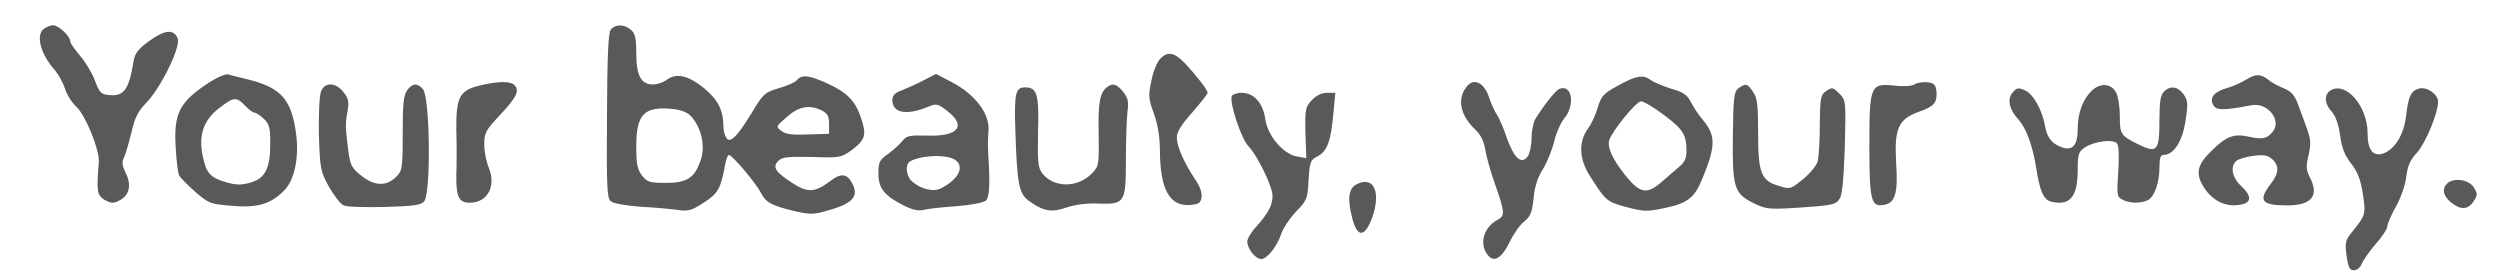
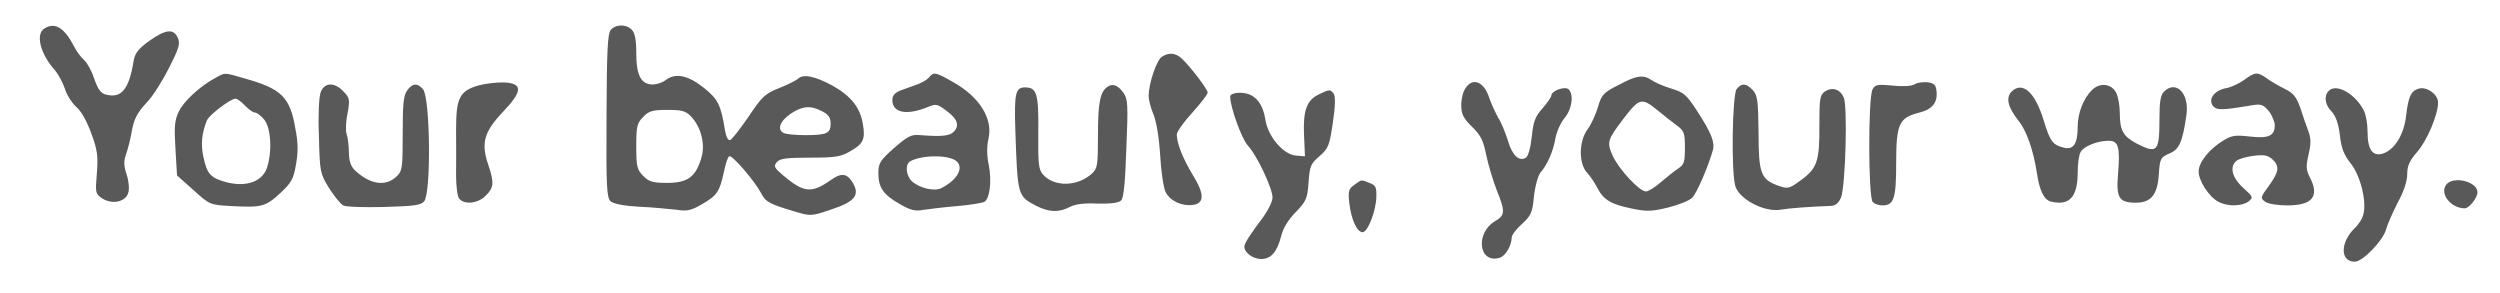
- <svg xmlns="http://www.w3.org/2000/svg" viewBox="0 0 111 12" width="111" height="12">
-   <path fill="#595959" d="M1.98 1.26 C1.56 1.5 1.79 2.4 2.44 3.12 C2.59 3.3 2.79 3.66 2.88 3.92 C2.96 4.2 3.2 4.57 3.4 4.75 C3.81 5.14 4.42 6.65 4.39 7.19 C4.28 8.5 4.3 8.66 4.65 8.88 C4.96 9.04 5.04 9.04 5.34 8.88 C5.76 8.64 5.85 8.18 5.56 7.64 C5.43 7.35 5.4 7.19 5.5 7.01 C5.56 6.88 5.71 6.39 5.83 5.91 C5.98 5.24 6.11 4.96 6.5 4.56 C7.14 3.9 8.03 2.09 7.89 1.71 C7.73 1.29 7.33 1.31 6.64 1.81 C6.14 2.17 5.99 2.36 5.93 2.72 C5.73 3.97 5.5 4.29 4.85 4.22 C4.49 4.19 4.42 4.12 4.21 3.57 C4.09 3.24 3.79 2.74 3.55 2.47 C3.33 2.21 3.12 1.92 3.12 1.84 C3.12 1.61 2.6 1.12 2.36 1.12 C2.26 1.12 2.09 1.19 1.98 1.26 Z M27.12 1.31 C27.01 1.44 26.96 2.49 26.95 5.12 C26.93 8.28 26.95 8.78 27.11 8.93 C27.24 9.04 27.74 9.12 28.44 9.18 C29.06 9.21 29.8 9.28 30.09 9.32 C30.55 9.39 30.71 9.35 31.24 9 C31.88 8.6 32.01 8.35 32.19 7.34 C32.23 7.09 32.31 6.88 32.36 6.88 C32.51 6.88 33.55 8.11 33.79 8.57 C34 8.99 34.27 9.14 35.35 9.39 C35.88 9.51 36.12 9.53 36.6 9.39 C37.83 9.06 38.14 8.76 37.86 8.18 C37.62 7.7 37.35 7.66 36.85 8.05 C36.16 8.56 35.86 8.57 35.14 8.1 C34.41 7.62 34.29 7.41 34.56 7.14 C34.73 6.97 35 6.95 36.04 6.97 C37.3 7.01 37.33 7.01 37.85 6.64 C38.41 6.21 38.49 5.99 38.23 5.24 C37.99 4.5 37.62 4.12 36.81 3.74 C35.95 3.34 35.6 3.29 35.38 3.56 C35.3 3.66 34.93 3.82 34.56 3.92 C33.95 4.11 33.88 4.17 33.39 4.99 C32.74 6.06 32.41 6.39 32.25 6.12 C32.18 6.02 32.12 5.8 32.12 5.62 C32.12 4.9 31.88 4.42 31.24 3.9 C30.54 3.34 30.01 3.22 29.58 3.56 C29.44 3.66 29.18 3.75 28.99 3.75 C28.46 3.75 28.25 3.35 28.25 2.36 C28.25 1.72 28.2 1.49 28.03 1.34 C27.74 1.07 27.33 1.06 27.12 1.31 Z M30.69 5.17 C31.12 5.65 31.31 6.41 31.14 7.01 C30.88 7.88 30.53 8.12 29.58 8.12 C28.85 8.12 28.74 8.09 28.51 7.8 C28.3 7.52 28.25 7.29 28.25 6.5 C28.25 5.06 28.6 4.71 29.88 4.84 C30.24 4.88 30.53 4.99 30.69 5.17 Z M36.5 4.91 C36.74 5.04 36.81 5.16 36.81 5.5 L36.81 5.94 L35.88 5.97 C35.18 6 34.88 5.96 34.69 5.81 C34.44 5.62 34.45 5.61 34.94 5.19 C35.48 4.71 35.95 4.64 36.5 4.91 Z M51.51 2.61 C51.38 2.75 51.2 3.17 51.12 3.59 C50.98 4.24 50.99 4.39 51.24 5.06 C51.41 5.55 51.5 6.11 51.5 6.69 C51.51 8.43 51.94 9.18 52.86 9.1 C53.24 9.06 53.31 9.01 53.35 8.75 C53.38 8.55 53.25 8.22 53.05 7.94 C52.58 7.24 52.25 6.5 52.25 6.1 C52.25 5.86 52.46 5.52 52.94 4.99 C53.31 4.56 53.62 4.17 53.62 4.12 C53.62 4 53.16 3.4 52.64 2.84 C52.15 2.32 51.86 2.26 51.51 2.61 Z M9.11 3.78 C7.96 4.56 7.71 5.09 7.8 6.52 C7.83 7.12 7.9 7.7 7.96 7.8 C8.01 7.9 8.34 8.22 8.68 8.53 C9.28 9.04 9.34 9.06 10.3 9.14 C11.46 9.24 12.06 9.05 12.66 8.41 C13.12 7.91 13.31 6.81 13.11 5.7 C12.89 4.35 12.4 3.86 10.94 3.51 C10.6 3.42 10.23 3.34 10.11 3.3 C9.99 3.28 9.55 3.47 9.11 3.78 Z M10.88 4.69 C11.04 4.86 11.23 5 11.3 5 C11.36 5 11.55 5.12 11.71 5.27 C11.95 5.5 12 5.67 12 6.34 C12 7.46 11.79 7.91 11.14 8.1 C10.74 8.22 10.51 8.22 10.1 8.11 C9.35 7.9 9.16 7.7 9.01 6.97 C8.8 6.01 9.03 5.34 9.73 4.8 C10.4 4.29 10.49 4.29 10.88 4.69 Z M41 3.57 C40.69 3.74 40.25 3.92 40.04 4.01 C39.74 4.11 39.62 4.24 39.62 4.44 C39.62 5.02 40.25 5.14 41.21 4.74 C41.58 4.59 41.64 4.6 42.05 4.92 C42.93 5.59 42.55 6.07 41.18 6.02 C40.36 6 40.25 6.02 40.04 6.29 C39.91 6.44 39.62 6.7 39.41 6.85 C39.05 7.1 39 7.21 39 7.7 C39 8.35 39.26 8.69 40.12 9.12 C40.51 9.32 40.78 9.38 41.05 9.31 C41.26 9.26 41.93 9.19 42.53 9.15 C43.15 9.1 43.69 8.99 43.78 8.9 C43.94 8.74 43.96 8.1 43.88 6.88 C43.86 6.56 43.86 6.09 43.89 5.8 C43.95 5.06 43.3 4.2 42.3 3.67 L41.56 3.28 L41 3.57 Z M42.44 7.12 C42.83 7.44 42.54 7.97 41.78 8.36 C41.44 8.54 40.86 8.39 40.48 8.04 C40.23 7.81 40.18 7.31 40.4 7.17 C40.89 6.88 42.1 6.84 42.44 7.12 Z M99.74 3.53 C99.5 3.67 99.14 3.84 98.91 3.9 C98.33 4.06 98.09 4.32 98.26 4.65 C98.4 4.91 98.71 4.91 99.98 4.67 C100.69 4.54 101.33 5.36 100.9 5.86 C100.65 6.16 100.46 6.2 99.85 6.07 C99.18 5.92 98.85 6.05 98.2 6.69 C97.6 7.26 97.49 7.64 97.76 8.16 C98.15 8.9 98.84 9.25 99.56 9.07 C99.98 8.97 99.96 8.68 99.5 8.25 C99.1 7.88 99.01 7.38 99.3 7.14 C99.39 7.06 99.73 6.96 100.05 6.92 C100.51 6.86 100.68 6.89 100.88 7.06 C101.21 7.36 101.19 7.69 100.81 8.18 C100.25 8.91 100.41 9.12 101.55 9.12 C102.64 9.12 102.99 8.69 102.55 7.86 C102.39 7.54 102.38 7.38 102.5 6.89 C102.61 6.4 102.6 6.2 102.44 5.74 C102.33 5.44 102.15 4.95 102.04 4.65 C101.89 4.24 101.75 4.07 101.4 3.92 C101.15 3.82 100.86 3.66 100.75 3.57 C100.4 3.28 100.16 3.26 99.74 3.53 Z M71.84 3.8 C71.2 4.15 71.1 4.25 70.94 4.77 C70.85 5.1 70.65 5.52 70.5 5.72 C70.08 6.3 70.11 7.06 70.59 7.81 C71.31 8.94 71.33 8.95 72.2 9.19 C72.94 9.39 73.14 9.4 73.8 9.26 C74.91 9.04 75.23 8.81 75.58 7.94 C76.19 6.47 76.19 6.01 75.58 5.29 C75.41 5.1 75.19 4.75 75.08 4.54 C74.91 4.21 74.74 4.09 74.2 3.94 C73.84 3.82 73.44 3.66 73.3 3.56 C72.96 3.3 72.66 3.35 71.84 3.8 Z M73.9 5.12 C74.73 5.75 74.88 5.97 74.88 6.72 C74.88 7.02 74.79 7.22 74.55 7.41 C74.38 7.56 74 7.88 73.74 8.11 C73.12 8.64 72.81 8.57 72.21 7.84 C71.61 7.11 71.35 6.54 71.45 6.22 C71.59 5.8 72.65 4.5 72.86 4.5 C72.98 4.5 73.44 4.77 73.9 5.12 Z M21.33 3.79 C20.4 4.01 20.25 4.3 20.26 5.75 C20.28 6.4 20.28 7.33 20.26 7.8 C20.25 8.76 20.38 9 20.86 9 C21.65 9 22.04 8.26 21.7 7.44 C21.59 7.17 21.5 6.72 21.5 6.41 C21.5 5.91 21.56 5.79 22.16 5.15 C22.91 4.35 23.08 4.05 22.86 3.8 C22.7 3.6 22.18 3.59 21.33 3.79 Z M65.08 3.9 C64.69 4.44 64.86 5.15 65.5 5.75 C65.73 5.96 65.88 6.26 65.94 6.62 C65.99 6.94 66.19 7.65 66.39 8.21 C66.81 9.41 66.83 9.57 66.51 9.75 C65.89 10.07 65.66 10.8 66.04 11.3 C66.31 11.68 66.66 11.49 67.01 10.78 C67.19 10.4 67.49 9.97 67.67 9.84 C67.95 9.61 68.03 9.43 68.09 8.81 C68.14 8.3 68.26 7.89 68.51 7.5 C68.7 7.19 68.92 6.64 69.01 6.27 C69.09 5.91 69.29 5.46 69.45 5.26 C69.96 4.65 69.79 3.71 69.23 3.95 C69.06 4.01 68.48 4.77 68.16 5.3 C68.08 5.45 68 5.82 68 6.14 C68 6.45 67.92 6.81 67.83 6.95 C67.55 7.31 67.24 7.04 66.92 6.17 C66.79 5.77 66.59 5.3 66.48 5.12 C66.36 4.95 66.21 4.6 66.12 4.34 C65.9 3.64 65.4 3.42 65.08 3.9 Z M85 3.75 C84.89 3.82 84.53 3.85 84.11 3.8 C83.04 3.69 83 3.79 83 6.5 C83 8.89 83.08 9.19 83.62 9.1 C84.14 9.04 84.28 8.59 84.19 7.25 C84.1 5.71 84.28 5.3 85.18 4.97 C85.89 4.72 86.01 4.57 85.98 4.06 C85.94 3.75 85.88 3.69 85.56 3.65 C85.36 3.64 85.1 3.67 85 3.75 Z M14.25 4.07 C14.18 4.26 14.14 5.11 14.16 6 C14.21 7.52 14.23 7.61 14.61 8.3 C14.84 8.69 15.11 9.05 15.24 9.11 C15.36 9.19 16.19 9.21 17.07 9.19 C18.43 9.15 18.71 9.1 18.84 8.93 C19.14 8.51 19.09 4.32 18.78 3.96 C18.53 3.67 18.3 3.69 18.07 4.02 C17.91 4.25 17.88 4.66 17.88 5.94 C17.88 7.52 17.86 7.59 17.56 7.88 C17.12 8.29 16.6 8.25 16.03 7.79 C15.61 7.46 15.55 7.33 15.46 6.67 C15.33 5.61 15.33 5.49 15.43 4.94 C15.5 4.52 15.48 4.38 15.25 4.09 C14.9 3.64 14.41 3.64 14.25 4.07 Z M49.18 3.85 C48.84 4.07 48.75 4.54 48.78 5.92 C48.8 7.29 48.79 7.38 48.51 7.67 C47.88 8.35 46.8 8.36 46.28 7.7 C46.09 7.45 46.06 7.2 46.09 5.84 C46.14 4.17 46.04 3.88 45.51 3.88 C45.09 3.88 45.03 4.14 45.08 5.75 C45.16 8.26 45.24 8.62 45.74 8.96 C46.36 9.39 46.71 9.44 47.36 9.21 C47.73 9.09 48.26 9.01 48.79 9.04 C49.95 9.07 49.99 9.01 49.99 7.04 C49.99 6.17 50.03 5.24 50.06 4.95 C50.12 4.54 50.09 4.36 49.88 4.09 C49.6 3.75 49.43 3.67 49.18 3.85 Z M77.2 3.91 C76.99 4.06 76.96 4.3 76.94 5.96 C76.91 8.3 76.99 8.57 77.8 8.99 C78.44 9.31 78.51 9.32 80.41 9.18 C81.35 9.11 81.54 9.06 81.68 8.82 C81.8 8.65 81.86 7.92 81.91 6.51 C81.96 4.46 81.96 4.45 81.66 4.15 C81.39 3.88 81.34 3.86 81.09 4.04 C80.84 4.2 80.81 4.32 80.8 5.52 C80.8 6.24 80.75 6.97 80.71 7.15 C80.66 7.34 80.38 7.69 80.06 7.95 C79.51 8.4 79.48 8.41 79 8.26 C78.2 8.03 78.06 7.7 78.06 5.94 C78.06 4.7 78.03 4.36 77.84 4.09 C77.59 3.7 77.51 3.69 77.2 3.91 Z M92.89 4.01 C92.48 4.4 92.25 5.01 92.25 5.72 C92.25 6.42 92.04 6.69 91.6 6.56 C91.14 6.41 90.9 6.14 90.81 5.65 C90.69 4.91 90.28 4.17 89.91 4.01 C89.61 3.88 89.54 3.89 89.35 4.12 C89.11 4.42 89.21 4.86 89.62 5.31 C89.95 5.67 90.23 6.41 90.39 7.35 C90.56 8.49 90.73 8.86 91.06 8.95 C91.9 9.16 92.25 8.75 92.25 7.54 C92.25 6.85 92.29 6.74 92.56 6.55 C93 6.26 93.88 6.16 94.01 6.39 C94.08 6.49 94.09 7.05 94.05 7.64 C93.98 8.65 93.99 8.74 94.23 8.86 C94.55 9.04 95.06 9.04 95.38 8.88 C95.66 8.72 95.88 8.11 95.88 7.42 C95.88 7.02 95.93 6.88 96.05 6.88 C96.5 6.88 96.88 6.32 97.03 5.42 C97.15 4.62 97.15 4.49 96.96 4.2 C96.71 3.84 96.36 3.78 96.08 4.07 C95.93 4.21 95.88 4.52 95.88 5.25 C95.88 6.75 95.79 6.84 94.84 6.36 C94.16 6.01 94.12 5.95 94.12 5.12 C94.12 4.75 94.05 4.3 93.96 4.12 C93.75 3.71 93.28 3.66 92.89 4.01 Z M103.48 4.01 C103.18 4.19 103.2 4.61 103.53 4.96 C103.7 5.15 103.83 5.51 103.9 6.01 C103.98 6.57 104.1 6.9 104.39 7.26 C104.68 7.64 104.81 7.96 104.91 8.61 C105.05 9.54 105.05 9.53 104.36 10.39 C104.14 10.68 104.11 10.81 104.19 11.36 C104.26 11.88 104.33 12 104.51 12 C104.65 12 104.8 11.88 104.86 11.71 C104.93 11.55 105.21 11.15 105.49 10.82 C105.78 10.5 106 10.15 106 10.04 C106 9.93 106.18 9.53 106.39 9.15 C106.6 8.78 106.8 8.2 106.84 7.84 C106.9 7.36 107.01 7.1 107.33 6.76 C107.71 6.32 108.25 5.02 108.25 4.51 C108.25 4.17 107.71 3.82 107.38 3.94 C107.04 4.04 106.93 4.3 106.83 5.15 C106.73 5.99 106.33 6.62 105.83 6.81 C105.36 6.97 105.12 6.66 105.12 5.91 C105.12 4.71 104.16 3.61 103.48 4.01 Z M54.69 4.27 C54.58 4.56 55.11 6.16 55.43 6.49 C55.84 6.92 56.5 8.29 56.5 8.69 C56.5 9.1 56.33 9.44 55.8 10.04 C55.56 10.29 55.38 10.6 55.38 10.72 C55.38 11.05 55.74 11.5 56 11.5 C56.26 11.5 56.7 10.95 56.9 10.35 C56.98 10.12 57.26 9.7 57.54 9.4 C58.03 8.9 58.06 8.82 58.1 8 C58.15 7.19 58.18 7.1 58.5 6.94 C58.93 6.71 59.09 6.27 59.2 5.06 L59.29 4.12 L58.91 4.12 C58.68 4.12 58.44 4.24 58.24 4.45 C57.96 4.75 57.94 4.86 57.96 5.9 L58 7.02 L57.59 6.95 C56.98 6.84 56.29 6.04 56.18 5.3 C56.08 4.57 55.68 4.12 55.12 4.12 C54.91 4.12 54.71 4.2 54.69 4.27 Z M60.24 8.18 C59.88 8.35 59.81 8.81 60.04 9.69 C60.26 10.55 60.59 10.55 60.91 9.7 C61.34 8.54 61 7.79 60.24 8.18 Z M108.65 8.15 C108.41 8.39 108.48 8.71 108.83 8.99 C109.26 9.34 109.58 9.31 109.83 8.94 C110.01 8.65 110.01 8.6 109.83 8.31 C109.6 7.96 108.93 7.88 108.65 8.15 Z" />
+ <svg xmlns="http://www.w3.org/2000/svg" viewBox="0 0 111 13" width="111" height="13">
+   <path fill="#595959" d="M1.98 1.26 C1.56 1.5 1.79 2.4 2.44 3.12 C2.59 3.3 2.79 3.66 2.88 3.94 C2.96 4.21 3.19 4.57 3.39 4.75 C3.62 4.95 3.86 5.39 4.06 5.94 C4.33 6.67 4.36 6.95 4.3 7.7 C4.23 8.56 4.23 8.6 4.54 8.81 C4.99 9.1 5.6 8.96 5.7 8.54 C5.75 8.38 5.71 8 5.62 7.74 C5.49 7.35 5.49 7.14 5.6 6.84 C5.68 6.61 5.78 6.21 5.83 5.94 C5.94 5.29 6.06 5.04 6.56 4.5 C6.79 4.26 7.21 3.6 7.5 3.02 C7.96 2.12 8.01 1.94 7.89 1.67 C7.7 1.26 7.36 1.3 6.62 1.82 C6.14 2.17 5.99 2.36 5.93 2.72 C5.73 3.96 5.39 4.38 4.71 4.2 C4.48 4.15 4.35 3.97 4.19 3.51 C4.08 3.17 3.88 2.8 3.74 2.67 C3.59 2.54 3.39 2.27 3.29 2.06 C2.86 1.24 2.45 0.97 1.98 1.26 Z M27.11 1.34 C26.98 1.5 26.94 2.29 26.93 5.14 C26.91 8.34 26.94 8.76 27.11 8.94 C27.25 9.05 27.69 9.14 28.38 9.18 C28.96 9.2 29.7 9.28 30.01 9.31 C30.51 9.39 30.68 9.35 31.18 9.06 C31.84 8.68 31.95 8.51 32.14 7.64 C32.21 7.29 32.31 6.97 32.38 6.94 C32.5 6.86 33.51 8.04 33.79 8.57 C33.99 8.97 34.16 9.06 35.35 9.41 C35.99 9.6 36.04 9.6 36.94 9.29 C37.99 8.94 38.2 8.64 37.83 8.06 C37.58 7.69 37.34 7.67 36.88 8 C36.02 8.6 35.69 8.56 34.75 7.77 C34.38 7.45 34.34 7.38 34.49 7.2 C34.62 7.04 34.91 7 35.96 7 C37.09 7 37.34 6.96 37.76 6.71 C38.33 6.39 38.43 6.17 38.31 5.5 C38.19 4.76 37.76 4.24 36.94 3.79 C36.18 3.38 35.65 3.27 35.43 3.5 C35.35 3.57 34.99 3.75 34.6 3.91 C33.96 4.16 33.83 4.29 33.23 5.19 C32.86 5.72 32.5 6.2 32.41 6.22 C32.33 6.25 32.24 6.07 32.19 5.79 C32.01 4.66 31.88 4.4 31.24 3.89 C30.54 3.34 29.99 3.22 29.55 3.56 C29.43 3.66 29.16 3.75 28.98 3.75 C28.46 3.75 28.25 3.34 28.25 2.35 C28.25 1.76 28.19 1.46 28.05 1.32 C27.8 1.06 27.33 1.07 27.11 1.34 Z M36.5 4.94 C36.79 5.09 36.88 5.22 36.88 5.49 C36.88 5.92 36.71 6 35.75 6 C35.35 6 34.94 5.96 34.83 5.92 C34.49 5.79 34.6 5.4 35.09 5.06 C35.62 4.7 35.99 4.67 36.5 4.94 Z M30.66 5.15 C31.12 5.61 31.33 6.4 31.14 7.01 C30.89 7.86 30.53 8.12 29.62 8.12 C28.99 8.12 28.81 8.07 28.56 7.81 C28.29 7.54 28.25 7.41 28.25 6.5 C28.25 5.59 28.29 5.46 28.56 5.19 C28.81 4.92 28.99 4.88 29.62 4.88 C30.25 4.88 30.44 4.92 30.66 5.15 Z M51.6 2.51 C51.36 2.64 51 3.71 51 4.26 C51 4.44 51.1 4.81 51.21 5.07 C51.34 5.38 51.46 6.07 51.51 6.88 C51.55 7.6 51.66 8.34 51.75 8.52 C51.94 8.91 52.45 9.16 52.95 9.1 C53.48 9.04 53.49 8.62 52.96 7.77 C52.51 7.02 52.25 6.36 52.25 5.97 C52.25 5.85 52.56 5.41 52.94 5 C53.31 4.59 53.62 4.19 53.62 4.11 C53.62 3.96 52.84 2.94 52.46 2.59 C52.19 2.35 51.91 2.32 51.6 2.51 Z M9.56 3.46 C8.89 3.82 8.16 4.49 7.94 4.95 C7.75 5.34 7.73 5.62 7.79 6.61 L7.86 7.79 L8.59 8.44 C9.31 9.09 9.31 9.1 10.3 9.15 C11.61 9.22 11.79 9.18 12.45 8.57 C12.93 8.12 13.03 7.96 13.14 7.31 C13.24 6.76 13.24 6.35 13.12 5.74 C12.88 4.31 12.51 3.95 10.89 3.49 C9.91 3.21 10.03 3.21 9.56 3.46 Z M10.88 4.69 C11.04 4.86 11.24 5 11.33 5 C11.41 5 11.6 5.15 11.74 5.32 C12.04 5.71 12.09 6.77 11.84 7.49 C11.62 8.06 10.94 8.31 10.09 8.1 C9.36 7.91 9.19 7.74 9.03 6.96 C8.91 6.41 8.96 5.89 9.19 5.34 C9.29 5.1 10.23 4.39 10.45 4.38 C10.53 4.38 10.71 4.51 10.88 4.69 Z M41.26 3.42 C41.19 3.53 40.95 3.66 40.75 3.74 C40.54 3.81 40.21 3.94 40 4.01 C39.74 4.11 39.62 4.24 39.62 4.44 C39.62 5.01 40.25 5.14 41.2 4.75 C41.56 4.6 41.62 4.61 42.05 4.94 C42.54 5.3 42.62 5.62 42.3 5.89 C42.11 6.04 41.75 6.07 40.86 6 C40.46 5.96 40.3 6.05 39.7 6.57 C39.08 7.12 39 7.24 39 7.69 C39 8.32 39.21 8.64 39.95 9.06 C40.4 9.32 40.62 9.39 40.98 9.32 C41.24 9.28 41.91 9.2 42.5 9.15 C43.09 9.1 43.62 9.01 43.71 8.96 C43.95 8.81 44.04 8.04 43.9 7.32 C43.81 6.9 43.81 6.49 43.89 6.15 C44.09 5.26 43.49 4.3 42.31 3.64 C41.54 3.2 41.46 3.19 41.26 3.42 Z M42.46 7.15 C42.81 7.44 42.51 7.99 41.8 8.35 C41.49 8.51 40.84 8.36 40.49 8.05 C40.23 7.81 40.18 7.31 40.4 7.17 C40.88 6.88 42.11 6.86 42.46 7.15 Z M99.64 3.55 C99.41 3.71 99.04 3.89 98.81 3.92 C98.3 4.03 98.03 4.41 98.26 4.71 C98.43 4.9 98.66 4.9 100.01 4.67 C100.4 4.61 100.5 4.65 100.74 4.94 C100.88 5.12 101 5.41 101 5.56 C101 6.04 100.71 6.16 99.88 6.06 C99.24 5.99 99.08 6.01 98.7 6.25 C98.09 6.62 97.62 7.21 97.62 7.61 C97.62 8.04 98.09 8.75 98.5 8.96 C98.91 9.18 99.53 9.16 99.83 8.95 C100.05 8.77 100.05 8.75 99.6 8.34 C99.1 7.89 98.98 7.4 99.3 7.14 C99.39 7.06 99.73 6.96 100.05 6.92 C100.51 6.86 100.68 6.89 100.88 7.06 C101.23 7.38 101.19 7.62 100.74 8.25 C100.36 8.76 100.35 8.8 100.58 8.96 C100.7 9.05 101.12 9.12 101.56 9.12 C102.68 9.12 103 8.71 102.55 7.86 C102.39 7.54 102.38 7.38 102.5 6.86 C102.61 6.39 102.61 6.16 102.5 5.85 C102.41 5.62 102.25 5.15 102.14 4.81 C101.96 4.3 101.84 4.14 101.43 3.94 C101.15 3.8 100.79 3.59 100.62 3.46 C100.23 3.19 100.12 3.19 99.64 3.55 Z M71.85 3.78 C71.2 4.11 71.11 4.2 70.95 4.75 C70.85 5.09 70.64 5.54 70.49 5.74 C70.1 6.26 70.09 7.24 70.45 7.65 C70.6 7.81 70.81 8.12 70.92 8.34 C71.2 8.88 71.53 9.07 72.45 9.26 C73.11 9.4 73.34 9.39 74.08 9.21 C74.55 9.09 75.03 8.9 75.14 8.77 C75.33 8.59 75.85 7.39 76.05 6.67 C76.15 6.32 75.98 5.89 75.34 4.91 C74.89 4.21 74.75 4.1 74.23 3.94 C73.89 3.84 73.5 3.67 73.35 3.57 C72.96 3.3 72.67 3.34 71.85 3.78 Z M73.6 4.9 C73.86 5.12 74.25 5.42 74.45 5.57 C74.78 5.81 74.81 5.91 74.81 6.56 C74.81 7.19 74.78 7.31 74.5 7.49 C74.33 7.6 73.99 7.88 73.74 8.09 C73.49 8.31 73.19 8.5 73.08 8.5 C72.79 8.5 71.88 7.52 71.6 6.91 C71.34 6.31 71.36 6.22 72.09 5.26 C72.79 4.35 72.89 4.32 73.6 4.9 Z M21.26 3.79 C20.41 4.03 20.25 4.34 20.25 5.75 C20.26 6.4 20.25 7.32 20.25 7.8 C20.25 8.27 20.31 8.74 20.39 8.82 C20.61 9.1 21.23 9.04 21.56 8.69 C21.93 8.34 21.95 8.12 21.68 7.32 C21.35 6.36 21.49 5.86 22.31 4.99 C23.21 4.05 23.23 3.7 22.38 3.66 C22.06 3.65 21.56 3.71 21.26 3.79 Z M65.08 3.9 C64.96 4.05 64.88 4.4 64.88 4.66 C64.88 5.05 64.96 5.24 65.35 5.62 C65.75 6.01 65.86 6.24 65.99 6.89 C66.08 7.32 66.29 8.02 66.45 8.43 C66.84 9.39 66.83 9.56 66.38 9.82 C65.48 10.36 65.66 11.74 66.6 11.44 C66.85 11.36 67.12 10.89 67.12 10.54 C67.12 10.44 67.33 10.16 67.58 9.94 C67.99 9.56 68.04 9.43 68.11 8.7 C68.16 8.25 68.29 7.79 68.4 7.66 C68.71 7.3 68.96 6.72 69.06 6.15 C69.11 5.86 69.29 5.45 69.46 5.25 C69.79 4.86 69.89 4.21 69.65 3.97 C69.49 3.81 68.88 4.03 68.88 4.24 C68.88 4.31 68.7 4.56 68.49 4.81 C68.16 5.17 68.08 5.4 68.01 6.07 C67.96 6.56 67.85 6.94 67.75 7 C67.45 7.19 67.14 6.9 66.95 6.24 C66.84 5.89 66.65 5.42 66.51 5.21 C66.39 4.99 66.21 4.6 66.12 4.34 C65.9 3.64 65.4 3.42 65.08 3.9 Z M85 3.75 C84.89 3.82 84.5 3.85 84.04 3.8 C83.35 3.74 83.26 3.75 83.14 3.97 C82.94 4.35 82.95 8.77 83.15 8.97 C83.24 9.06 83.43 9.12 83.58 9.12 C84.09 9.12 84.19 8.81 84.19 7.26 C84.19 5.51 84.31 5.24 85.18 5.01 C85.8 4.86 86.04 4.56 85.98 4.03 C85.95 3.75 85.86 3.69 85.56 3.65 C85.36 3.64 85.1 3.67 85 3.75 Z M14.24 4.09 C14.16 4.29 14.12 5.11 14.16 6.06 C14.2 7.64 14.21 7.7 14.61 8.35 C14.84 8.71 15.12 9.06 15.24 9.12 C15.36 9.19 16.19 9.21 17.06 9.19 C18.43 9.15 18.7 9.11 18.84 8.93 C19.15 8.5 19.1 4.32 18.78 3.96 C18.53 3.67 18.3 3.69 18.07 4.03 C17.91 4.25 17.88 4.66 17.88 5.94 C17.88 7.5 17.86 7.6 17.59 7.85 C17.12 8.29 16.44 8.19 15.79 7.59 C15.58 7.4 15.5 7.19 15.49 6.76 C15.49 6.45 15.44 6.09 15.39 5.95 C15.34 5.82 15.35 5.41 15.43 5.05 C15.54 4.42 15.53 4.35 15.25 4.06 C14.85 3.64 14.41 3.65 14.24 4.09 Z M49.18 3.85 C48.85 4.06 48.75 4.55 48.75 5.97 C48.75 7.35 48.73 7.47 48.48 7.71 C47.83 8.29 46.81 8.31 46.31 7.75 C46.11 7.52 46.09 7.29 46.1 5.89 C46.12 4.17 46.04 3.88 45.51 3.88 C45.09 3.88 45.03 4.14 45.08 5.75 C45.18 8.72 45.18 8.7 46.01 9.14 C46.59 9.43 47.01 9.44 47.5 9.19 C47.74 9.06 48.15 9.01 48.74 9.04 C49.33 9.05 49.66 9.01 49.78 8.9 C49.89 8.79 49.96 8.1 50.01 6.59 C50.09 4.66 50.08 4.4 49.88 4.12 C49.65 3.79 49.4 3.69 49.18 3.85 Z M77.11 3.95 C76.91 4.2 76.86 7.66 77.05 8.27 C77.24 8.86 78.34 9.43 79.06 9.31 C79.49 9.24 80.28 9.18 81.33 9.14 C81.5 9.12 81.65 9 81.74 8.77 C81.94 8.29 82.04 4.71 81.86 4.32 C81.69 3.95 81.35 3.85 81.01 4.07 C80.8 4.24 80.78 4.39 80.78 5.6 C80.79 7.16 80.68 7.49 79.93 8.02 C79.43 8.39 79.38 8.39 78.94 8.24 C78.18 7.96 78.08 7.7 78.08 5.88 C78.06 4.49 78.04 4.24 77.83 4.01 C77.54 3.7 77.34 3.67 77.11 3.95 Z M92.88 4 C92.5 4.38 92.25 5.02 92.25 5.62 C92.25 6.38 92.06 6.66 91.65 6.56 C91.14 6.44 91.03 6.29 90.74 5.35 C90.36 4.09 89.8 3.59 89.31 4.07 C89.05 4.35 89.15 4.76 89.62 5.36 C89.98 5.8 90.28 6.66 90.44 7.69 C90.55 8.46 90.76 8.88 91.06 8.95 C91.88 9.15 92.25 8.75 92.25 7.65 C92.25 7.29 92.3 6.88 92.38 6.75 C92.51 6.5 93.12 6.25 93.62 6.25 C94.06 6.25 94.14 6.52 94.04 7.74 C93.95 8.79 94.09 9 94.83 9 C95.5 9 95.79 8.65 95.85 7.76 C95.9 7.02 95.93 6.99 96.33 6.81 C96.76 6.64 96.91 6.29 97.08 5.09 C97.21 4.14 96.61 3.54 96.08 4.07 C95.93 4.21 95.88 4.53 95.88 5.25 C95.88 6.74 95.79 6.84 94.88 6.38 C94.28 6.06 94.12 5.81 94.12 5.04 C94.12 4.71 94.05 4.3 93.96 4.12 C93.75 3.71 93.23 3.65 92.88 4 Z M103.4 4.03 C103.18 4.25 103.21 4.64 103.53 4.96 C103.71 5.16 103.83 5.49 103.89 6 C103.95 6.56 104.06 6.86 104.36 7.24 C104.79 7.77 105.08 8.89 104.94 9.49 C104.9 9.69 104.73 9.96 104.56 10.12 C103.9 10.75 103.89 11.62 104.55 11.62 C104.91 11.62 105.83 10.66 105.95 10.16 C106 9.97 106.23 9.45 106.45 9.01 C106.73 8.51 106.88 8.04 106.88 7.74 C106.88 7.36 106.98 7.14 107.31 6.76 C107.75 6.27 108.25 5.1 108.25 4.55 C108.25 4.19 107.74 3.82 107.38 3.94 C107.04 4.04 106.93 4.3 106.83 5.15 C106.73 5.99 106.33 6.62 105.83 6.81 C105.35 6.97 105.12 6.66 105.12 5.85 C105.12 5.51 105.05 5.09 104.95 4.9 C104.58 4.17 103.74 3.69 103.4 4.03 Z M58.54 4.2 C58.01 4.46 57.85 4.92 57.9 6.02 L57.94 6.94 L57.56 6.91 C56.99 6.88 56.29 6.06 56.18 5.3 C56.06 4.54 55.68 4.12 55.06 4.12 C54.79 4.12 54.62 4.19 54.62 4.29 C54.62 4.76 55.14 6.19 55.41 6.47 C55.81 6.9 56.5 8.36 56.5 8.77 C56.5 8.95 56.31 9.32 56.1 9.62 C55.49 10.43 55.25 10.8 55.25 10.96 C55.25 11.22 55.64 11.5 55.99 11.5 C56.43 11.5 56.69 11.21 56.88 10.5 C56.96 10.14 57.2 9.75 57.54 9.41 C58 8.93 58.05 8.81 58.1 8.1 C58.15 7.39 58.19 7.27 58.58 6.94 C58.98 6.59 59.03 6.47 59.18 5.44 C59.29 4.69 59.3 4.26 59.21 4.15 C59.06 3.96 59.03 3.96 58.54 4.2 Z M60.14 8.2 C59.88 8.39 59.85 8.47 59.91 9.03 C60 9.76 60.25 10.31 60.5 10.31 C60.73 10.31 61.11 9.34 61.11 8.71 C61.12 8.32 61.08 8.22 60.8 8.12 C60.41 7.97 60.49 7.96 60.14 8.2 Z M108.62 8.19 C108.3 8.59 108.81 9.25 109.44 9.25 C109.62 9.25 110 8.79 110 8.54 C110 8.06 108.95 7.8 108.62 8.19 Z" />
</svg>
